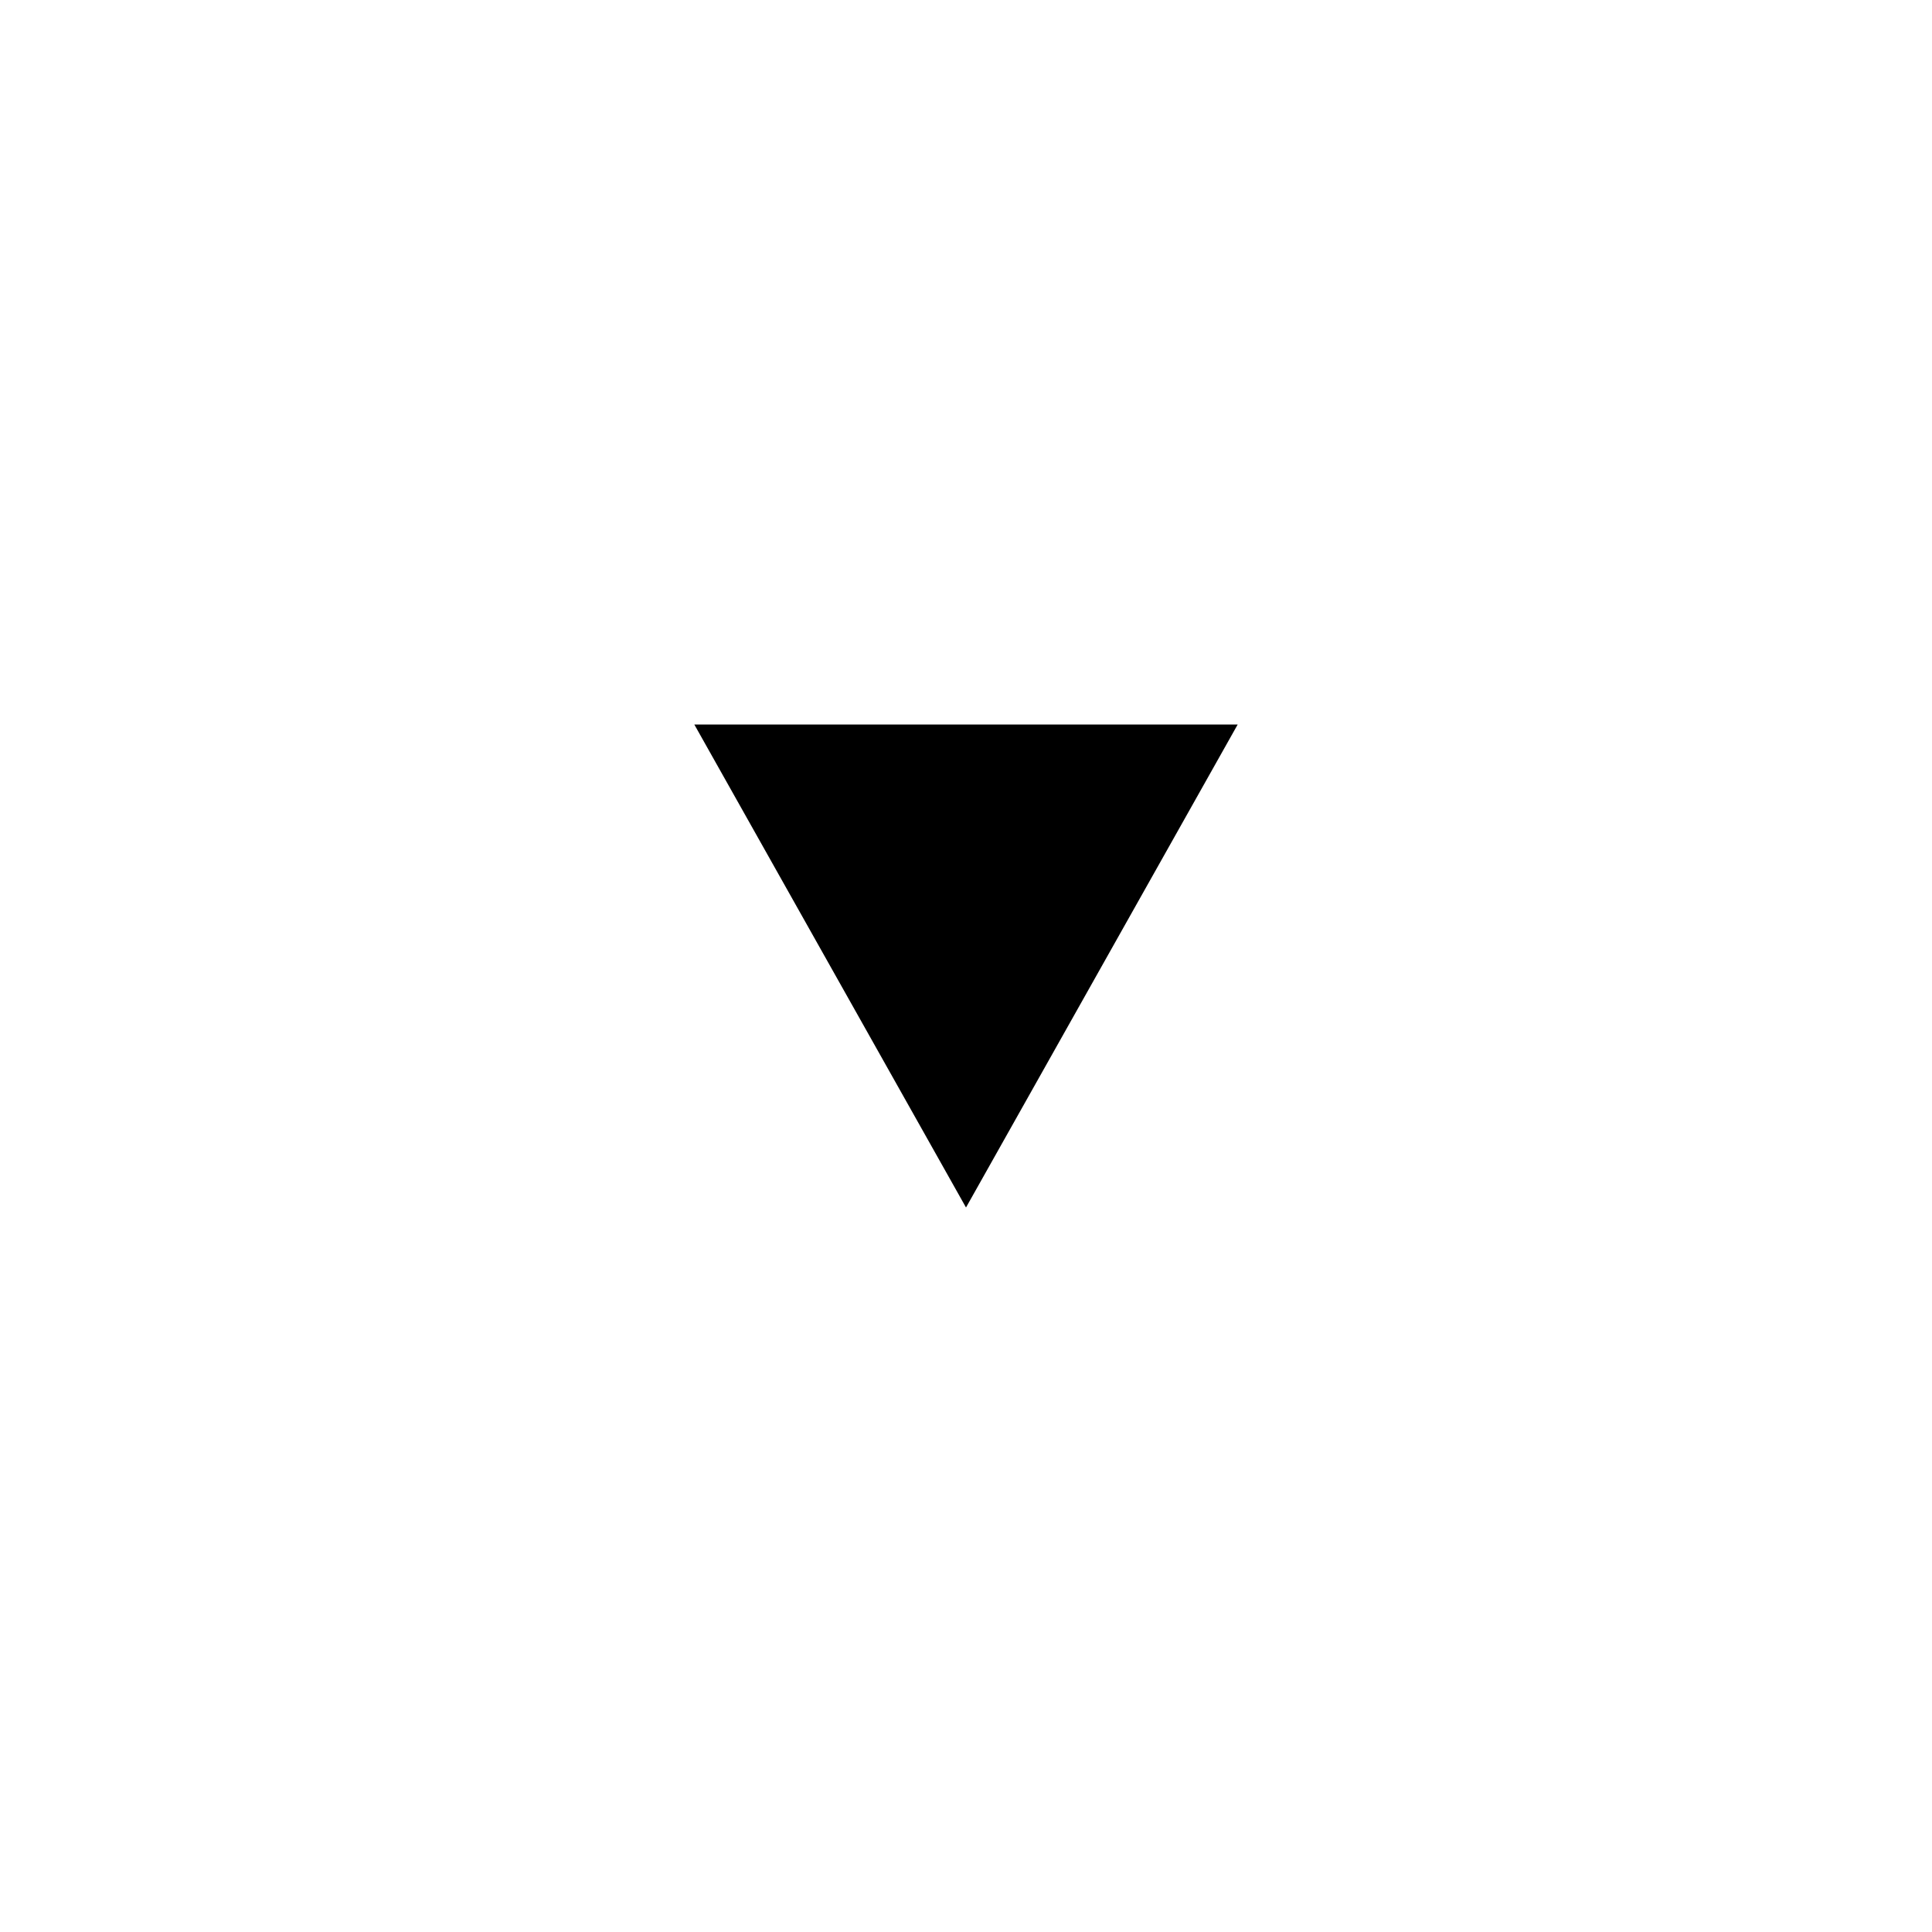
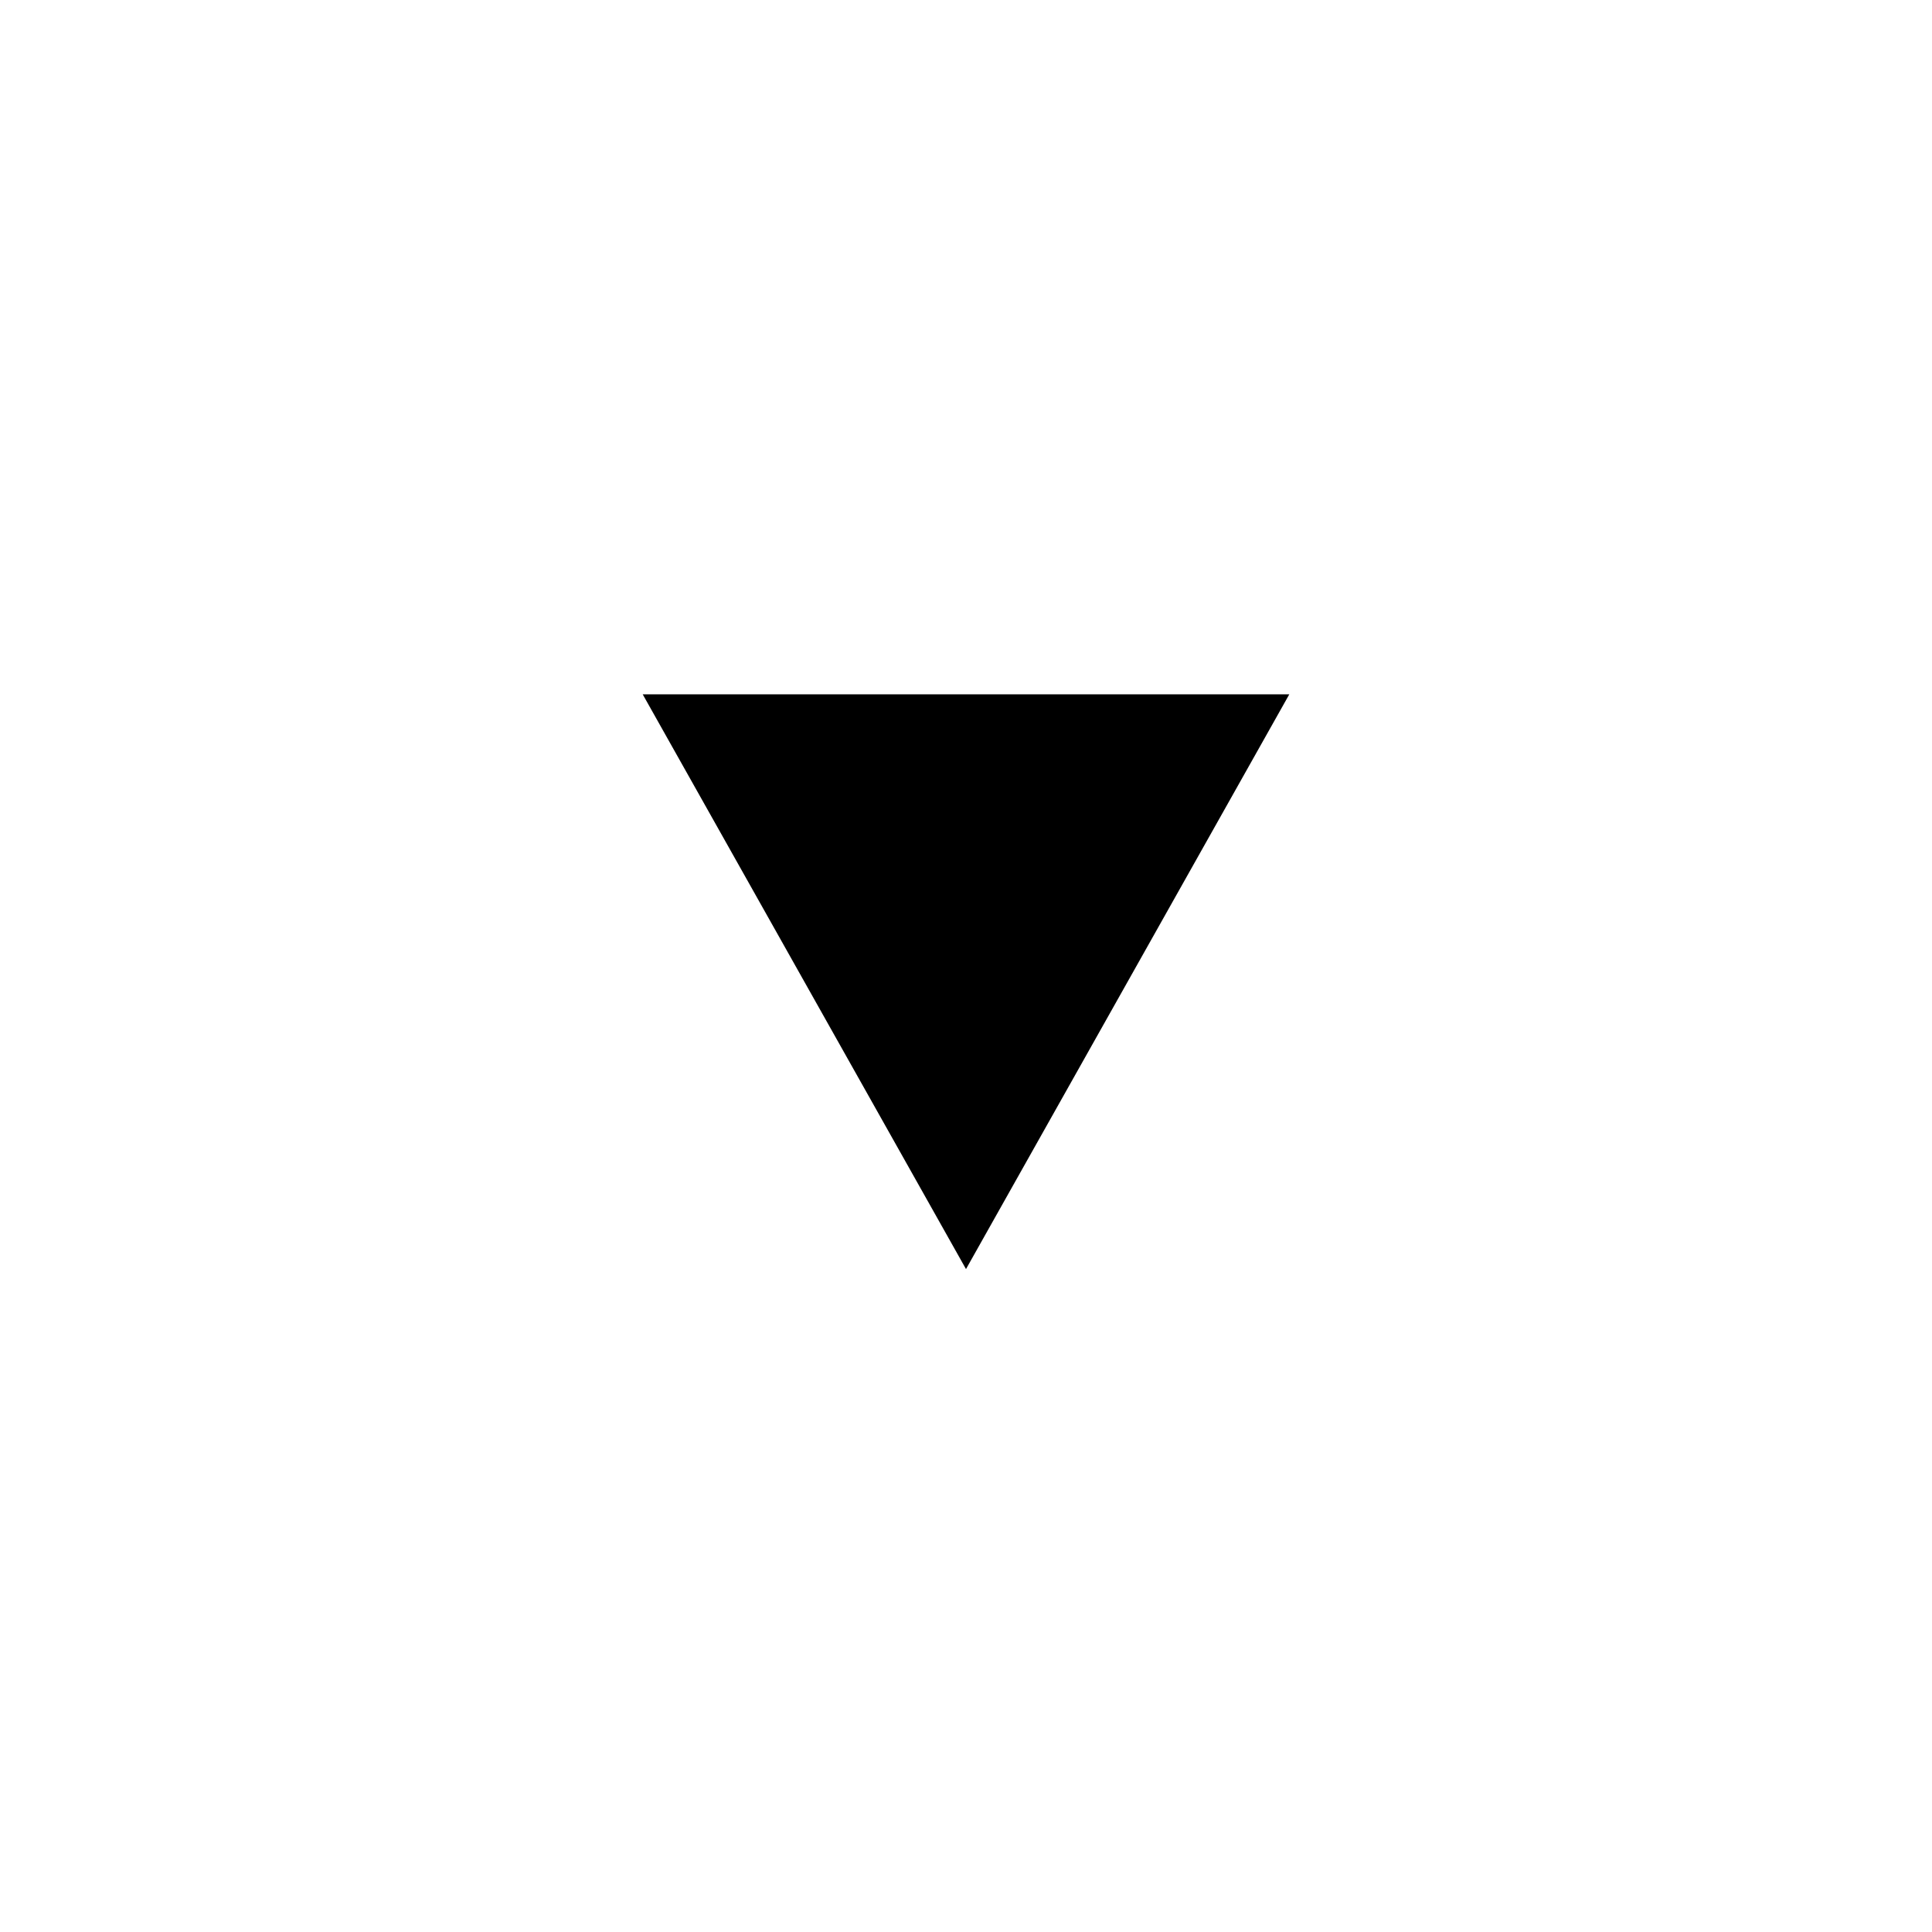
<svg xmlns="http://www.w3.org/2000/svg" width="32" height="32" viewBox="0 0 32 32">
-   <defs>
-     <style>
-       .cls-1 {
-         fill-rule: evenodd;
-       }
-     </style>
-   </defs>
-   <path class="cls-1" d="M609,771h9l-4.5,8Z" transform="translate(-597.5 -759)" />
+   <path fill="currentColor" stroke="currentColor" d="M609,771h9l-4.5,8Z" transform="translate(-597.5 -759)" />
</svg>
